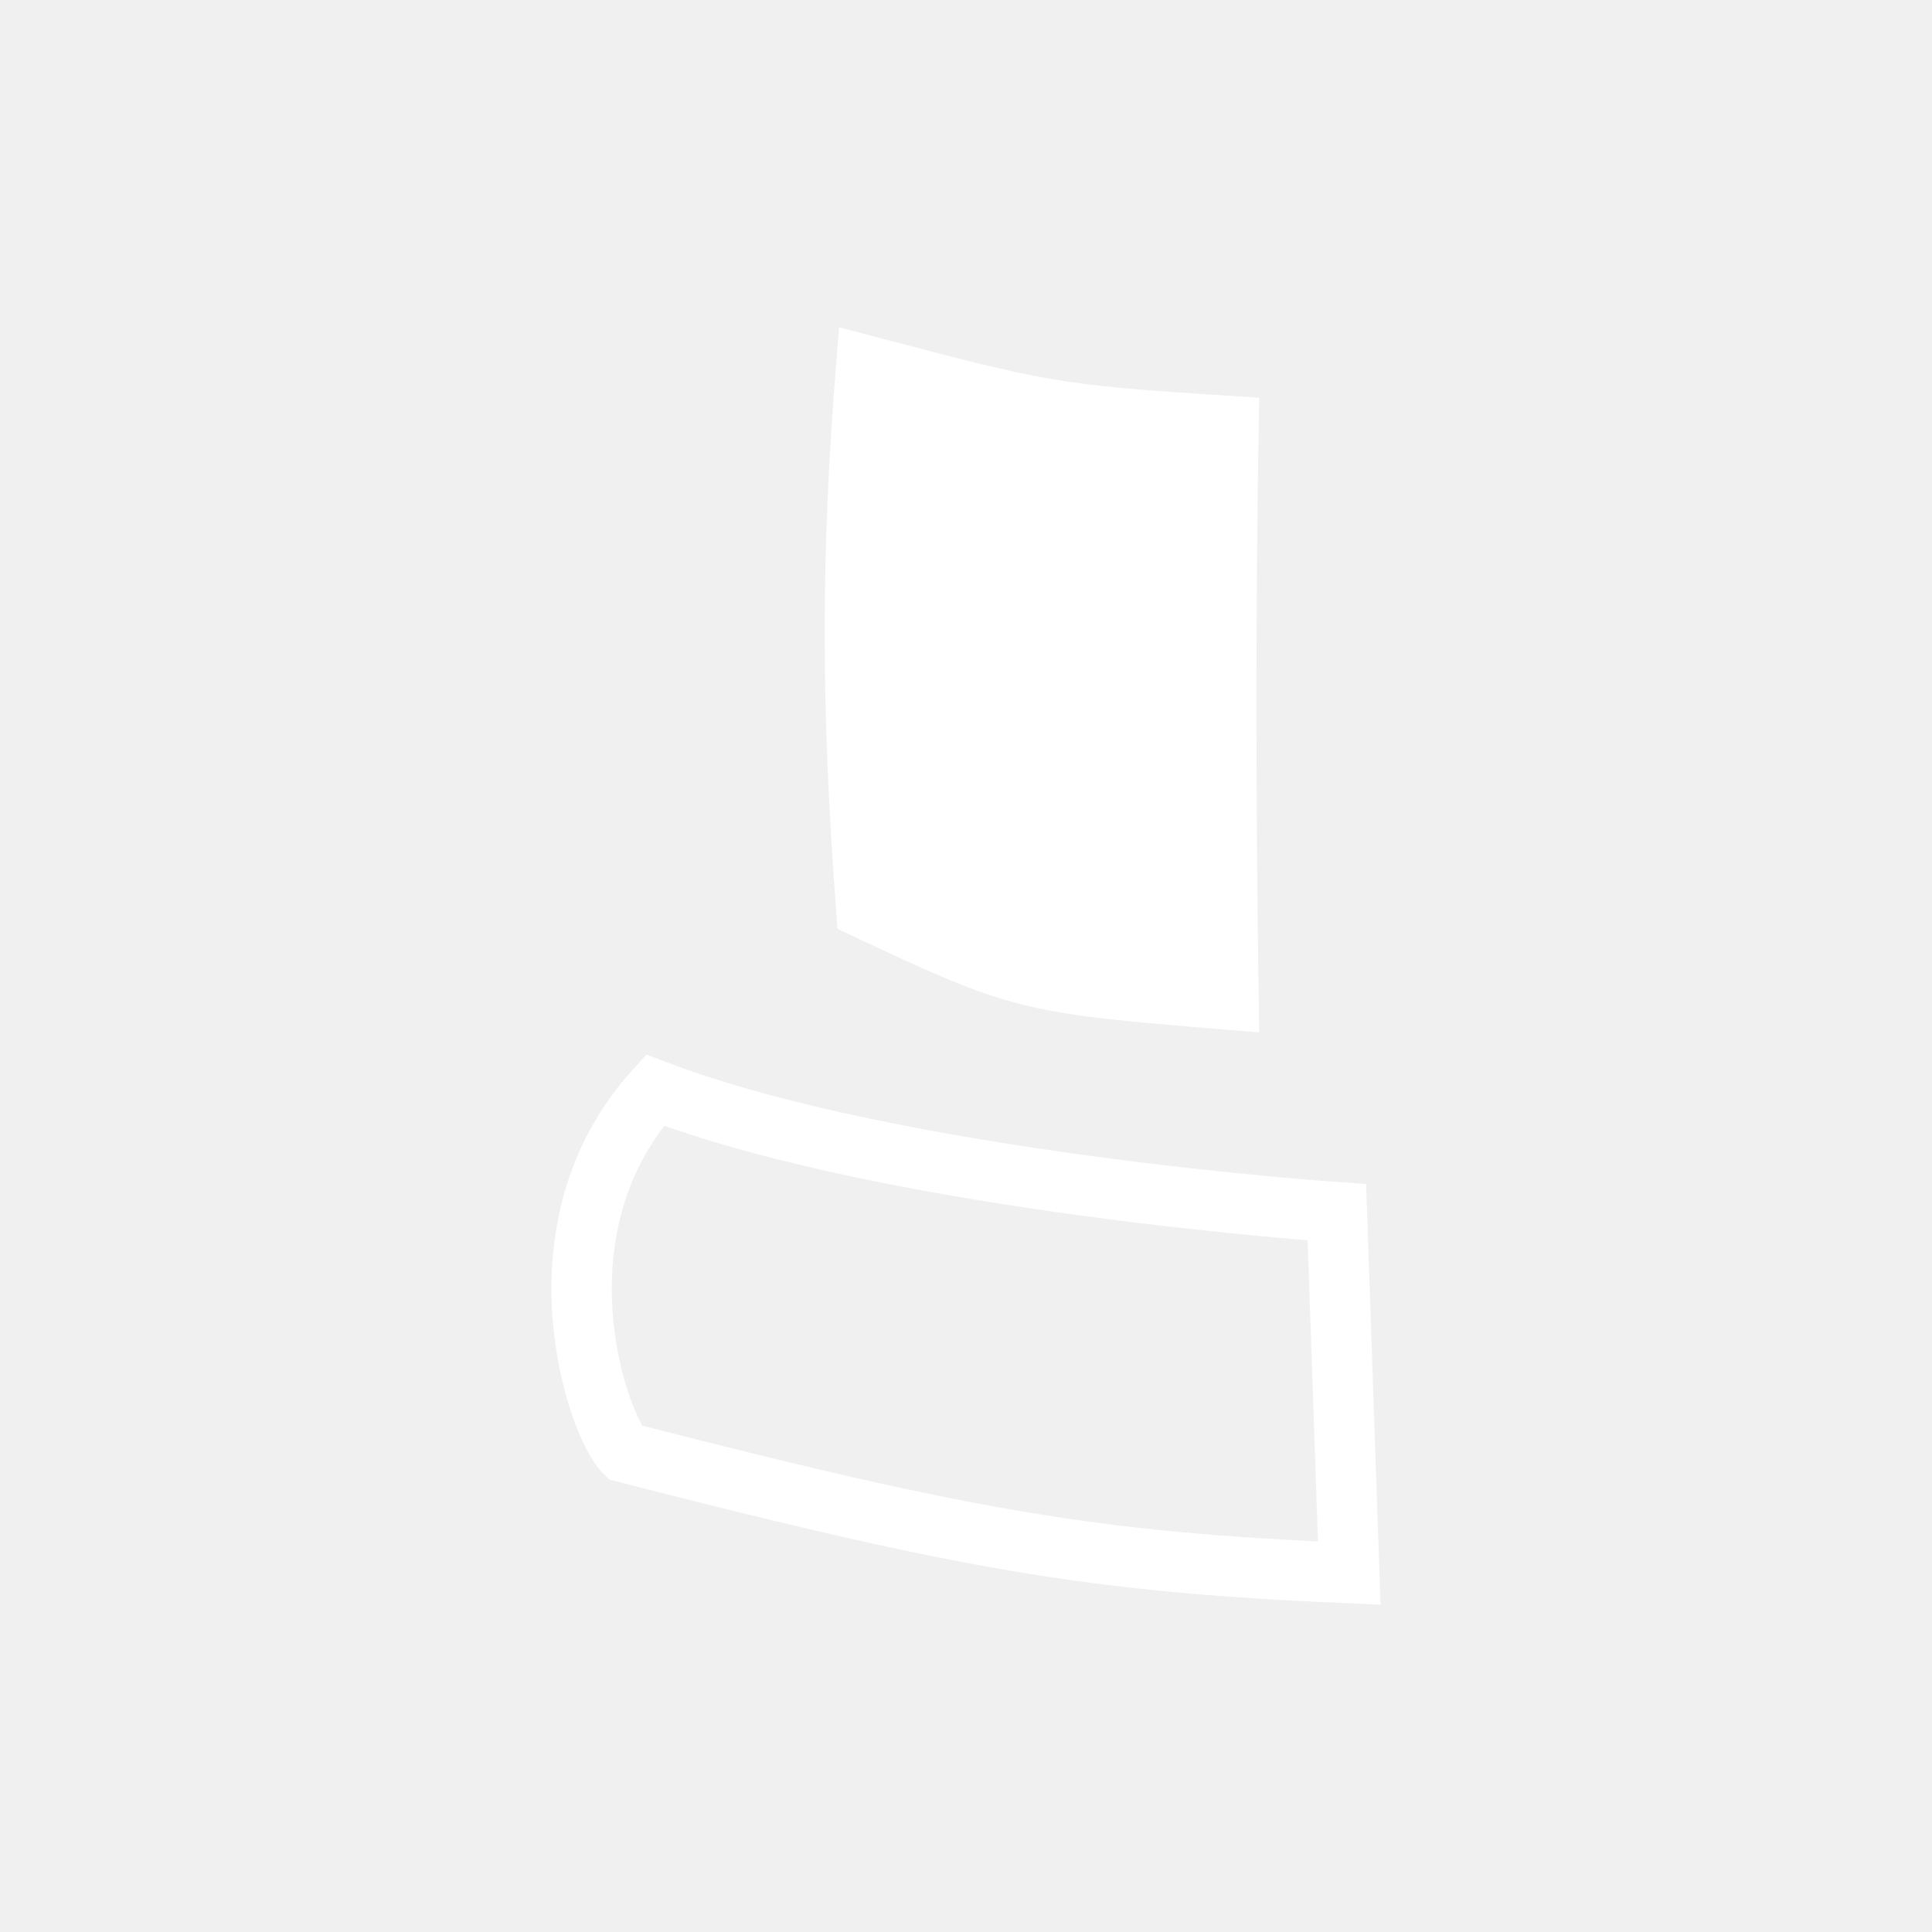
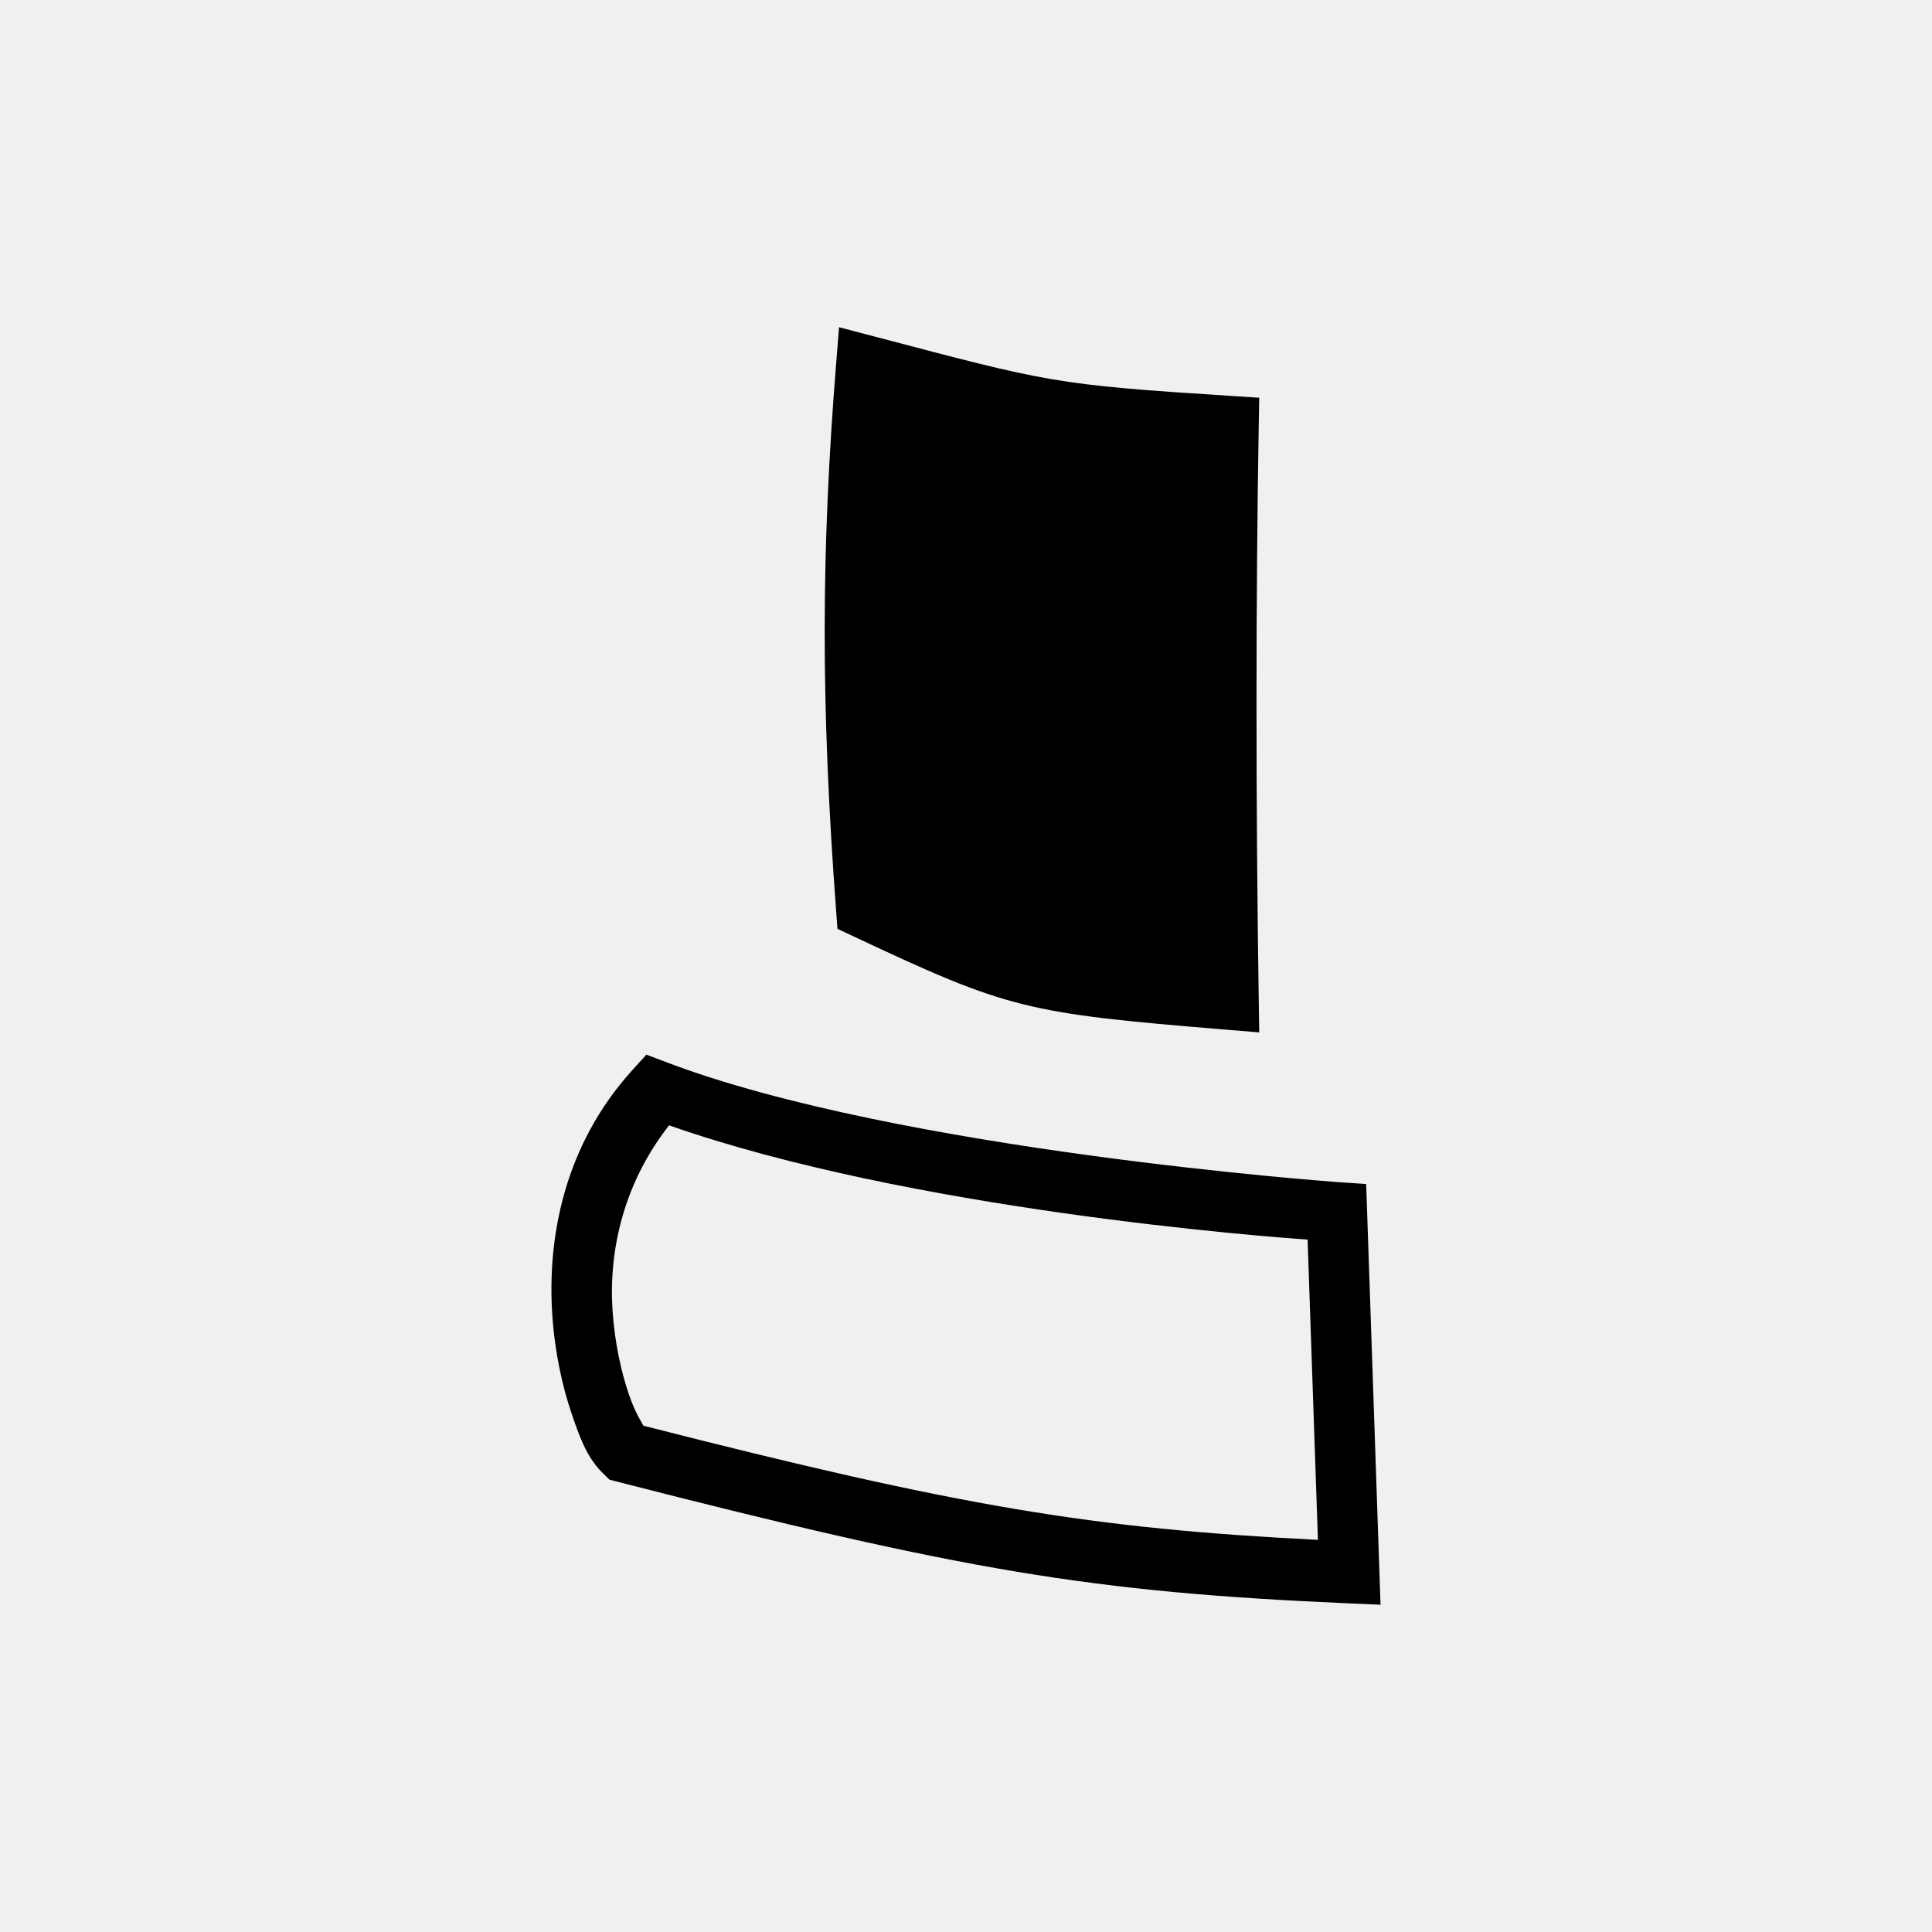
- <svg xmlns="http://www.w3.org/2000/svg" xml:space="preserve" height="64" width="64" version="1.1" id="svg4152">
-   <defs id="defs4156">
-     <clipPath id="clipPath4166" clipPathUnits="userSpaceOnUse">
-       <path id="path4168" d="M 0,64 64,64 64,0 0,0 0,64 z" />
-     </clipPath>
-   </defs>
-   <g transform="matrix(1.25,0,0,-1.25,0,64)" id="g4160">
-     <path id="path1019" d="m 35.757,9.51 -0.328,9.564 c 0,0 -11.63,0.783 -18.072,3.236 -3.337,-3.677 -1.519,-8.906 -0.8,-9.6 9.185,-2.354 12.424,-2.904 19.2,-3.2 z" style="opacity:1;vector-effect:none;fill:none;fill-opacity:1;stroke:#ffffff;stroke-width:1.6;stroke-linecap:butt;stroke-linejoin:miter;stroke-miterlimit:4;stroke-dasharray:none;stroke-dashoffset:0;stroke-opacity:1" />
-     <path id="path1046" d="m 22.957,41.51 c 4.63,-1.218 4.913,-1.301 9.6,-1.6 -0.078,-4.436 -0.079,-10.02 0,-15.2 -5.305,0.436 -5.482,0.464 -9.6,2.4 -0.411,5.502 -0.395,9.466 0,14.4 z" style="opacity:1;vector-effect:none;fill:#ffffff;fill-opacity:1;stroke:#ffffff;stroke-width:1.6;stroke-linecap:butt;stroke-linejoin:miter;stroke-miterlimit:4;stroke-dasharray:none;stroke-dashoffset:0;stroke-opacity:1" />
-   </g>
+ <svg xmlns="http://www.w3.org/2000/svg" version="1.1" viewBox="0 0 64 64" xml:space="preserve">
+   <path d="m27.795 10.842-0.096 1.191c-0.496 6.207-0.517 11.239 0 18.154l0.043 0.582 0.529 0.248c5.154 2.423 5.711 2.546 12.344 3.092l1.098 0.09-0.016-1.102c-0.099-6.464-0.097-13.437 0-18.967l0.016-0.955-0.953-0.061c-5.85-0.373-6.019-0.448-11.809-1.971l-1.156-0.303zm-6.381 24.094-0.459 0.504c-2.305 2.54-2.83 5.633-2.658 8.141 0.086 1.254 0.34 2.372 0.643 3.26 0.302 0.888 0.537 1.486 1.062 1.992l0.189 0.184 0.256 0.066c11.5 2.948 15.695 3.657 24.205 4.029l1.08 0.047-0.037-1.08-0.439-12.857-0.902-0.061s-14.556-1.033-22.301-3.982l-0.639-0.242zm0.75 2.342c7.975 2.799 19.76 3.689 21.152 3.785l0.342 9.947c-7.489-0.377-11.817-1.092-22.344-3.781-0.034-0.076-0.268-0.408-0.48-1.033-0.247-0.725-0.468-1.69-0.541-2.754-0.135-1.968 0.338-4.207 1.871-6.164z" />
</svg>
